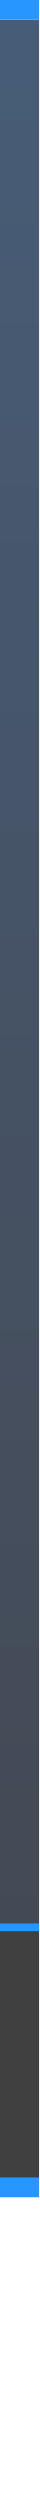
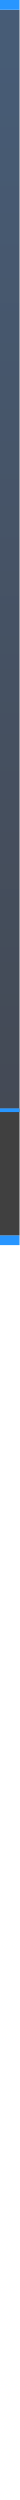
- <svg xmlns="http://www.w3.org/2000/svg" width="4" height="256" viewBox="0 0 4 256">
+ <svg xmlns="http://www.w3.org/2000/svg" width="4" height="512" viewBox="0 0 4 512">
  <defs>
    <clipPath id="body-area">
-       <rect x="-16" y="0" width="48" height="197" />
+       <rect x="-16" y="0" width="48" height="227" />
    </clipPath>
  </defs>
  <defs>
-     <linearGradient id="body" gradientUnits="userSpaceOnUse" x1="0" y1="2" x2="0" y2="197">
+     <linearGradient id="body" gradientUnits="userSpaceOnUse" x1="0" y1="2" x2="0" y2="227">
      <stop offset="0" stop-color="#0a2649" />
      <stop offset="1" stop-color="#050d1c" />
    </linearGradient>
  </defs>
-   <rect x="0" y="2" width="4" height="221" fill="url(#body)" fill-opacity="0.75" clip-path="url(#body-area)" />
+   <rect x="0" y="2" width="4" height="251" fill="url(#body)" fill-opacity="0.75" clip-path="url(#body-area)" />
  <rect x="0" y="0" width="4" height="2" fill="#2896ff" />
-   <rect x="0" y="223" width="4" height="2" fill="#2896ff" />
+   <rect x="0" y="253" width="4" height="2" fill="#2896ff" />
  <g>
-     <rect x="0" y="197" width="4" height="26" fill="black" fill-opacity="0.75" />
-     <rect x="0" y="197" width="4" height="0.75" fill="#2896ff" />
+     <rect x="0" y="227" width="4" height="26" fill="black" fill-opacity="0.75" />
+     <rect x="0" y="227" width="4" height="0.75" fill="#2896ff" />
  </g>
</svg>
